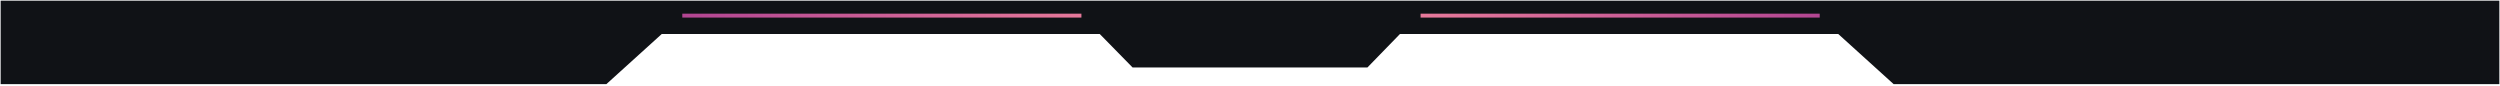
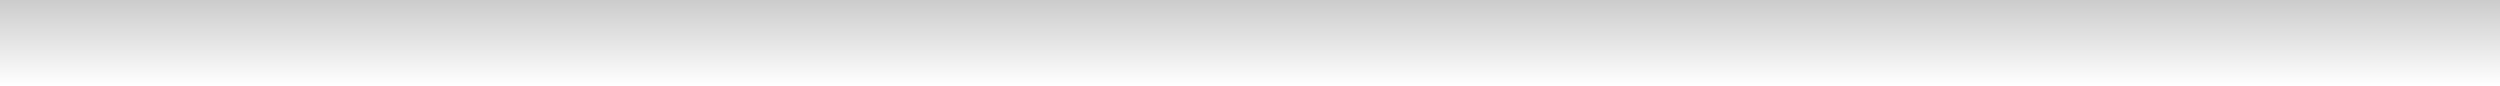
<svg xmlns="http://www.w3.org/2000/svg" width="1920" height="66" viewBox="0 0 1920 66" fill="none">
-   <path d="M1411.93 26.249L1411.78 26.12H1411.59H1075.38H1075.17L1075.02 26.271L1050.2 51.79H869.8L844.767 26.27L844.62 26.12H844.41H508.41H508.217L508.074 26.249L465.677 64.62H0.5V0.5H1919.5V64.62H1454.32L1411.93 26.249Z" fill="#101216" />
-   <path class="anima" d="M524 12H830.53" stroke="url(#paint0_linear)" stroke-width="3" stroke-miterlimit="10" />
-   <path class="anima" d="M1091 12H1397.54" stroke="url(#paint1_linear)" stroke-width="3" stroke-miterlimit="10" />
+   <rect width="1920" height="66" fill="url(#paint0_linear)" />
  <defs>
-     <style>
-     @keyframes heelo {
-         0% {
-            opacity: 0%;
-         }
- 
-         50% {
-             opacity: 100%;
-         }
- 
-         100% {
-             opacity: 0%;
-         }
-     }
-     .anima{
-         animation: heelo 2s linear infinite;
-     }
- </style>
-     <linearGradient id="paint0_linear" x1="524" y1="12" x2="831" y2="12" gradientUnits="userSpaceOnUse">
-       <stop stop-color="#B24592" />
-       <stop offset="1" stop-color="#E6799A" />
-     </linearGradient>
-     <linearGradient id="paint1_linear" x1="1091" y1="12" x2="1403" y2="12" gradientUnits="userSpaceOnUse">
-       <stop stop-color="#E6799A" />
-       <stop offset="1" stop-color="#B24592" />
+     <linearGradient id="paint0_linear" x1="960" y1="0" x2="960" y2="66" gradientUnits="userSpaceOnUse">
+       <stop stop-opacity="0.2" />
+       <stop offset="1" stop-opacity="0" />
    </linearGradient>
  </defs>
</svg>
